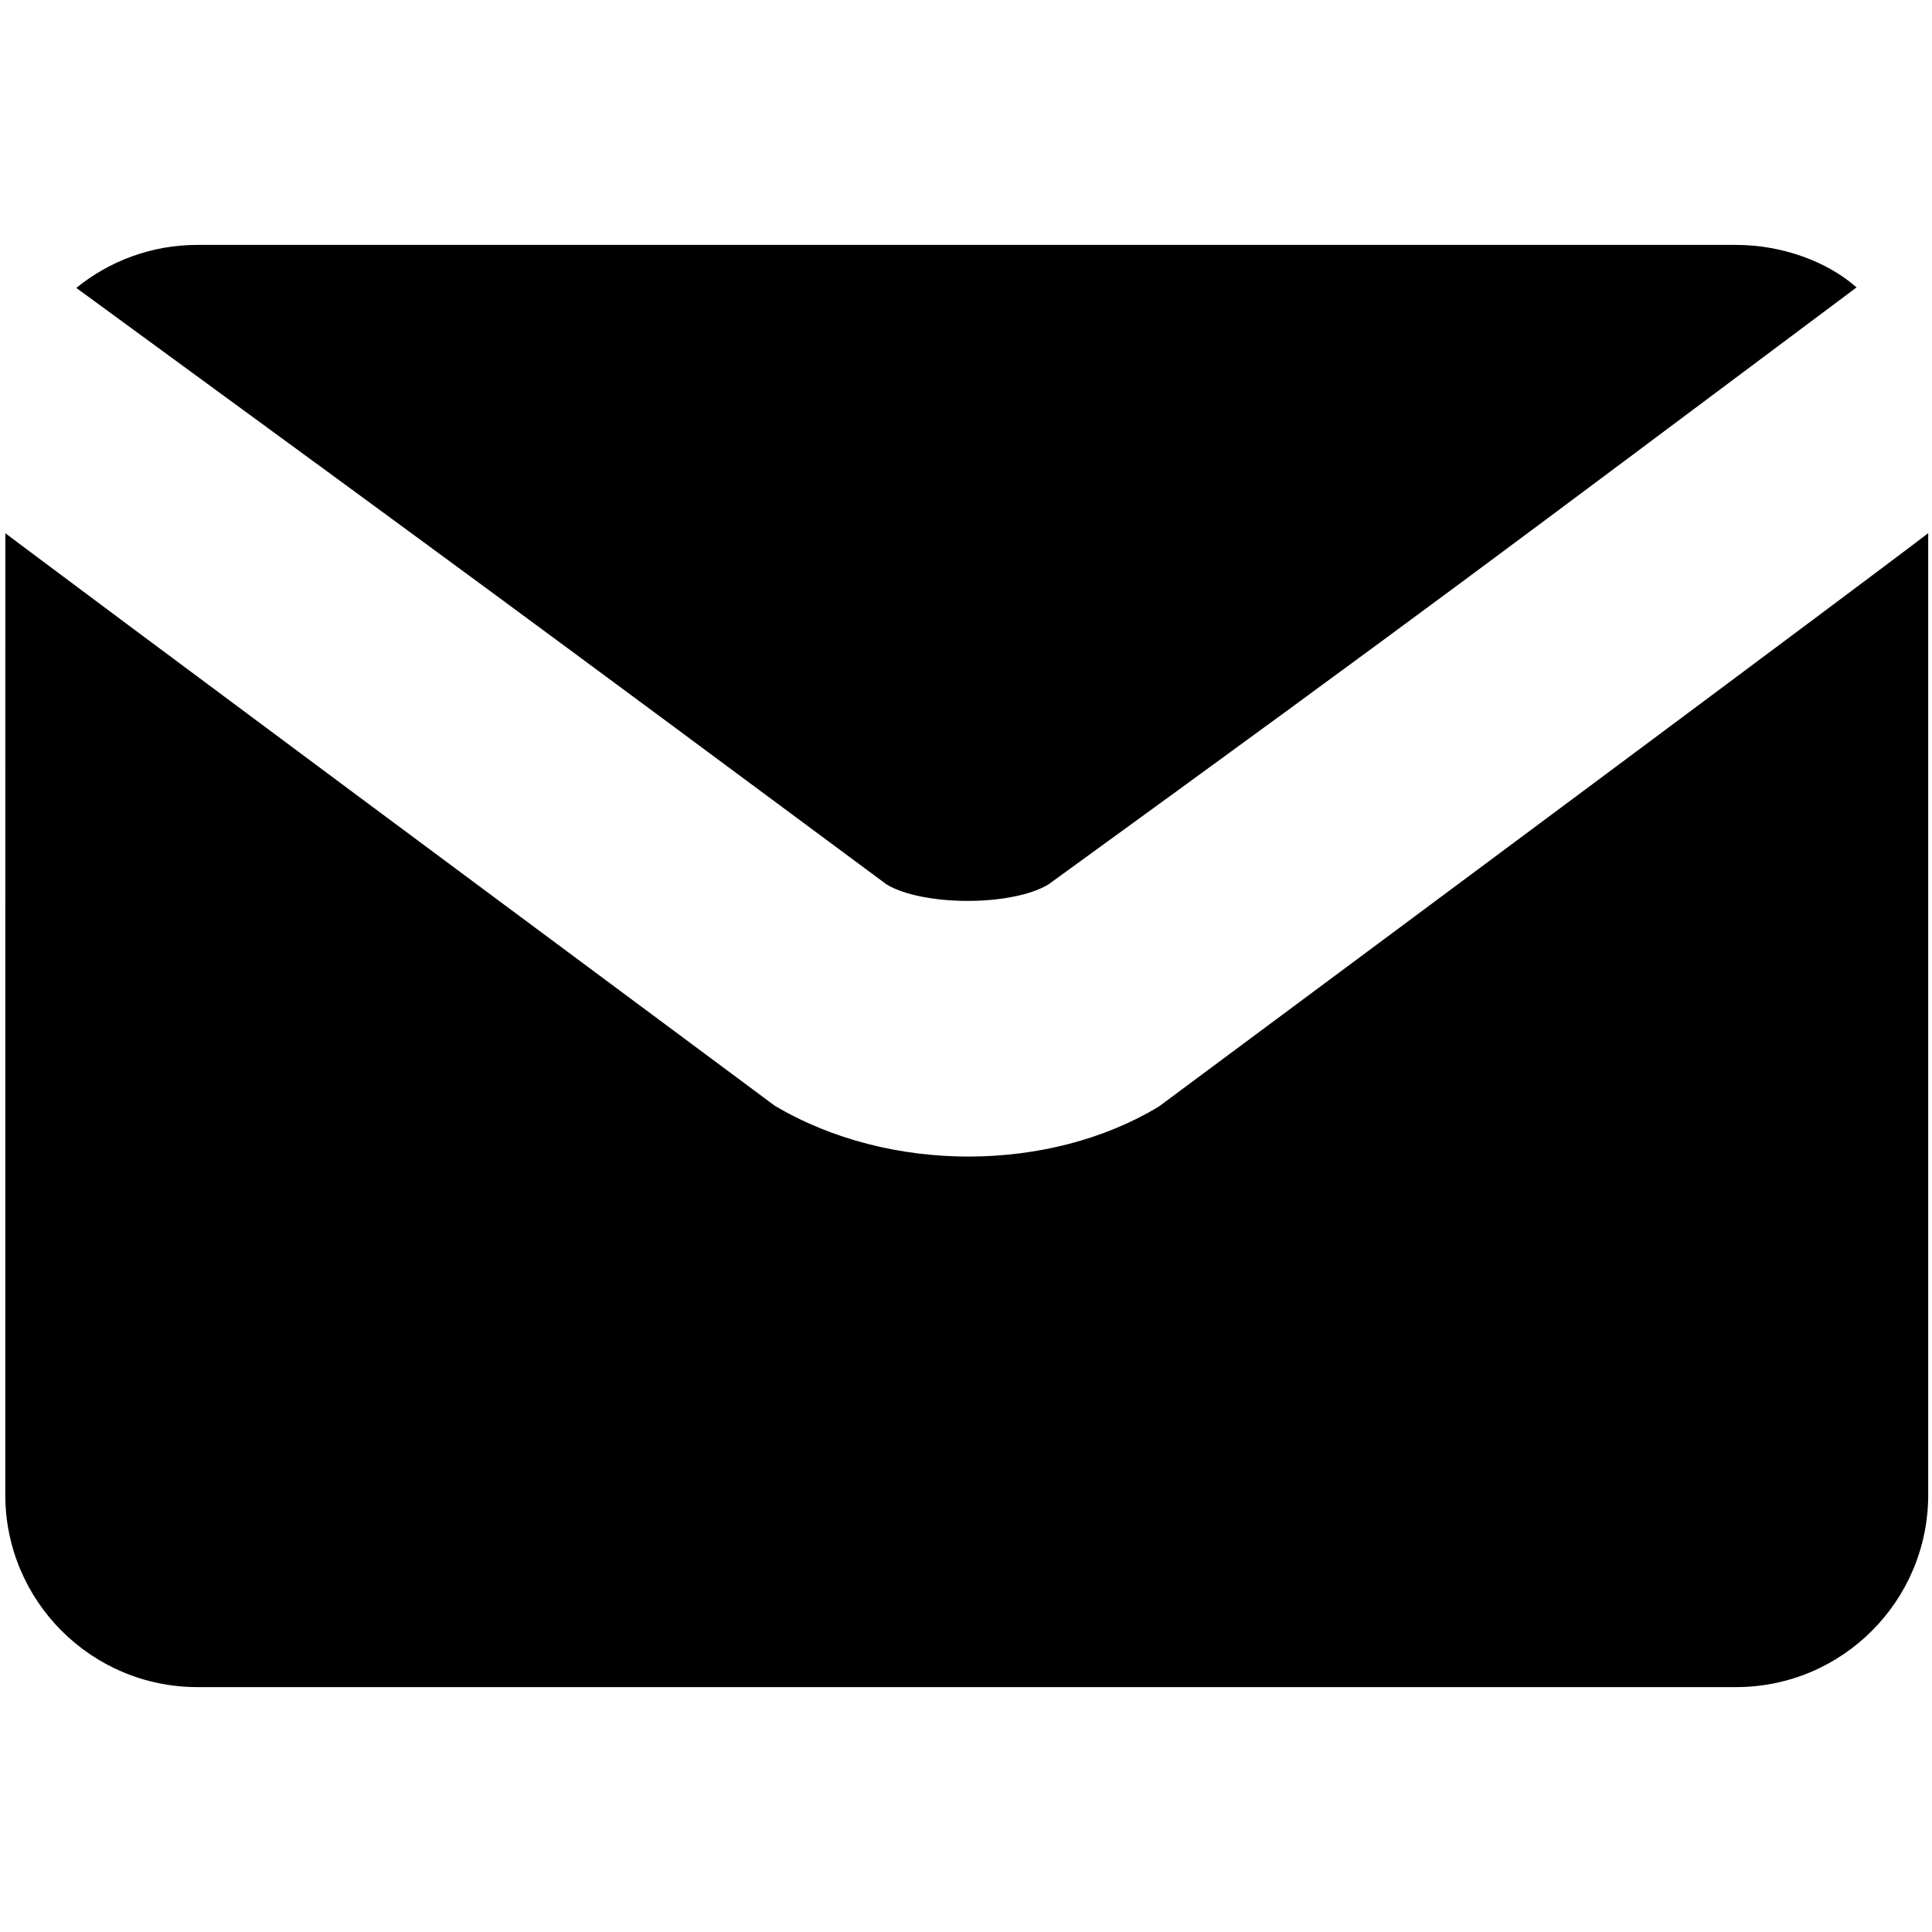
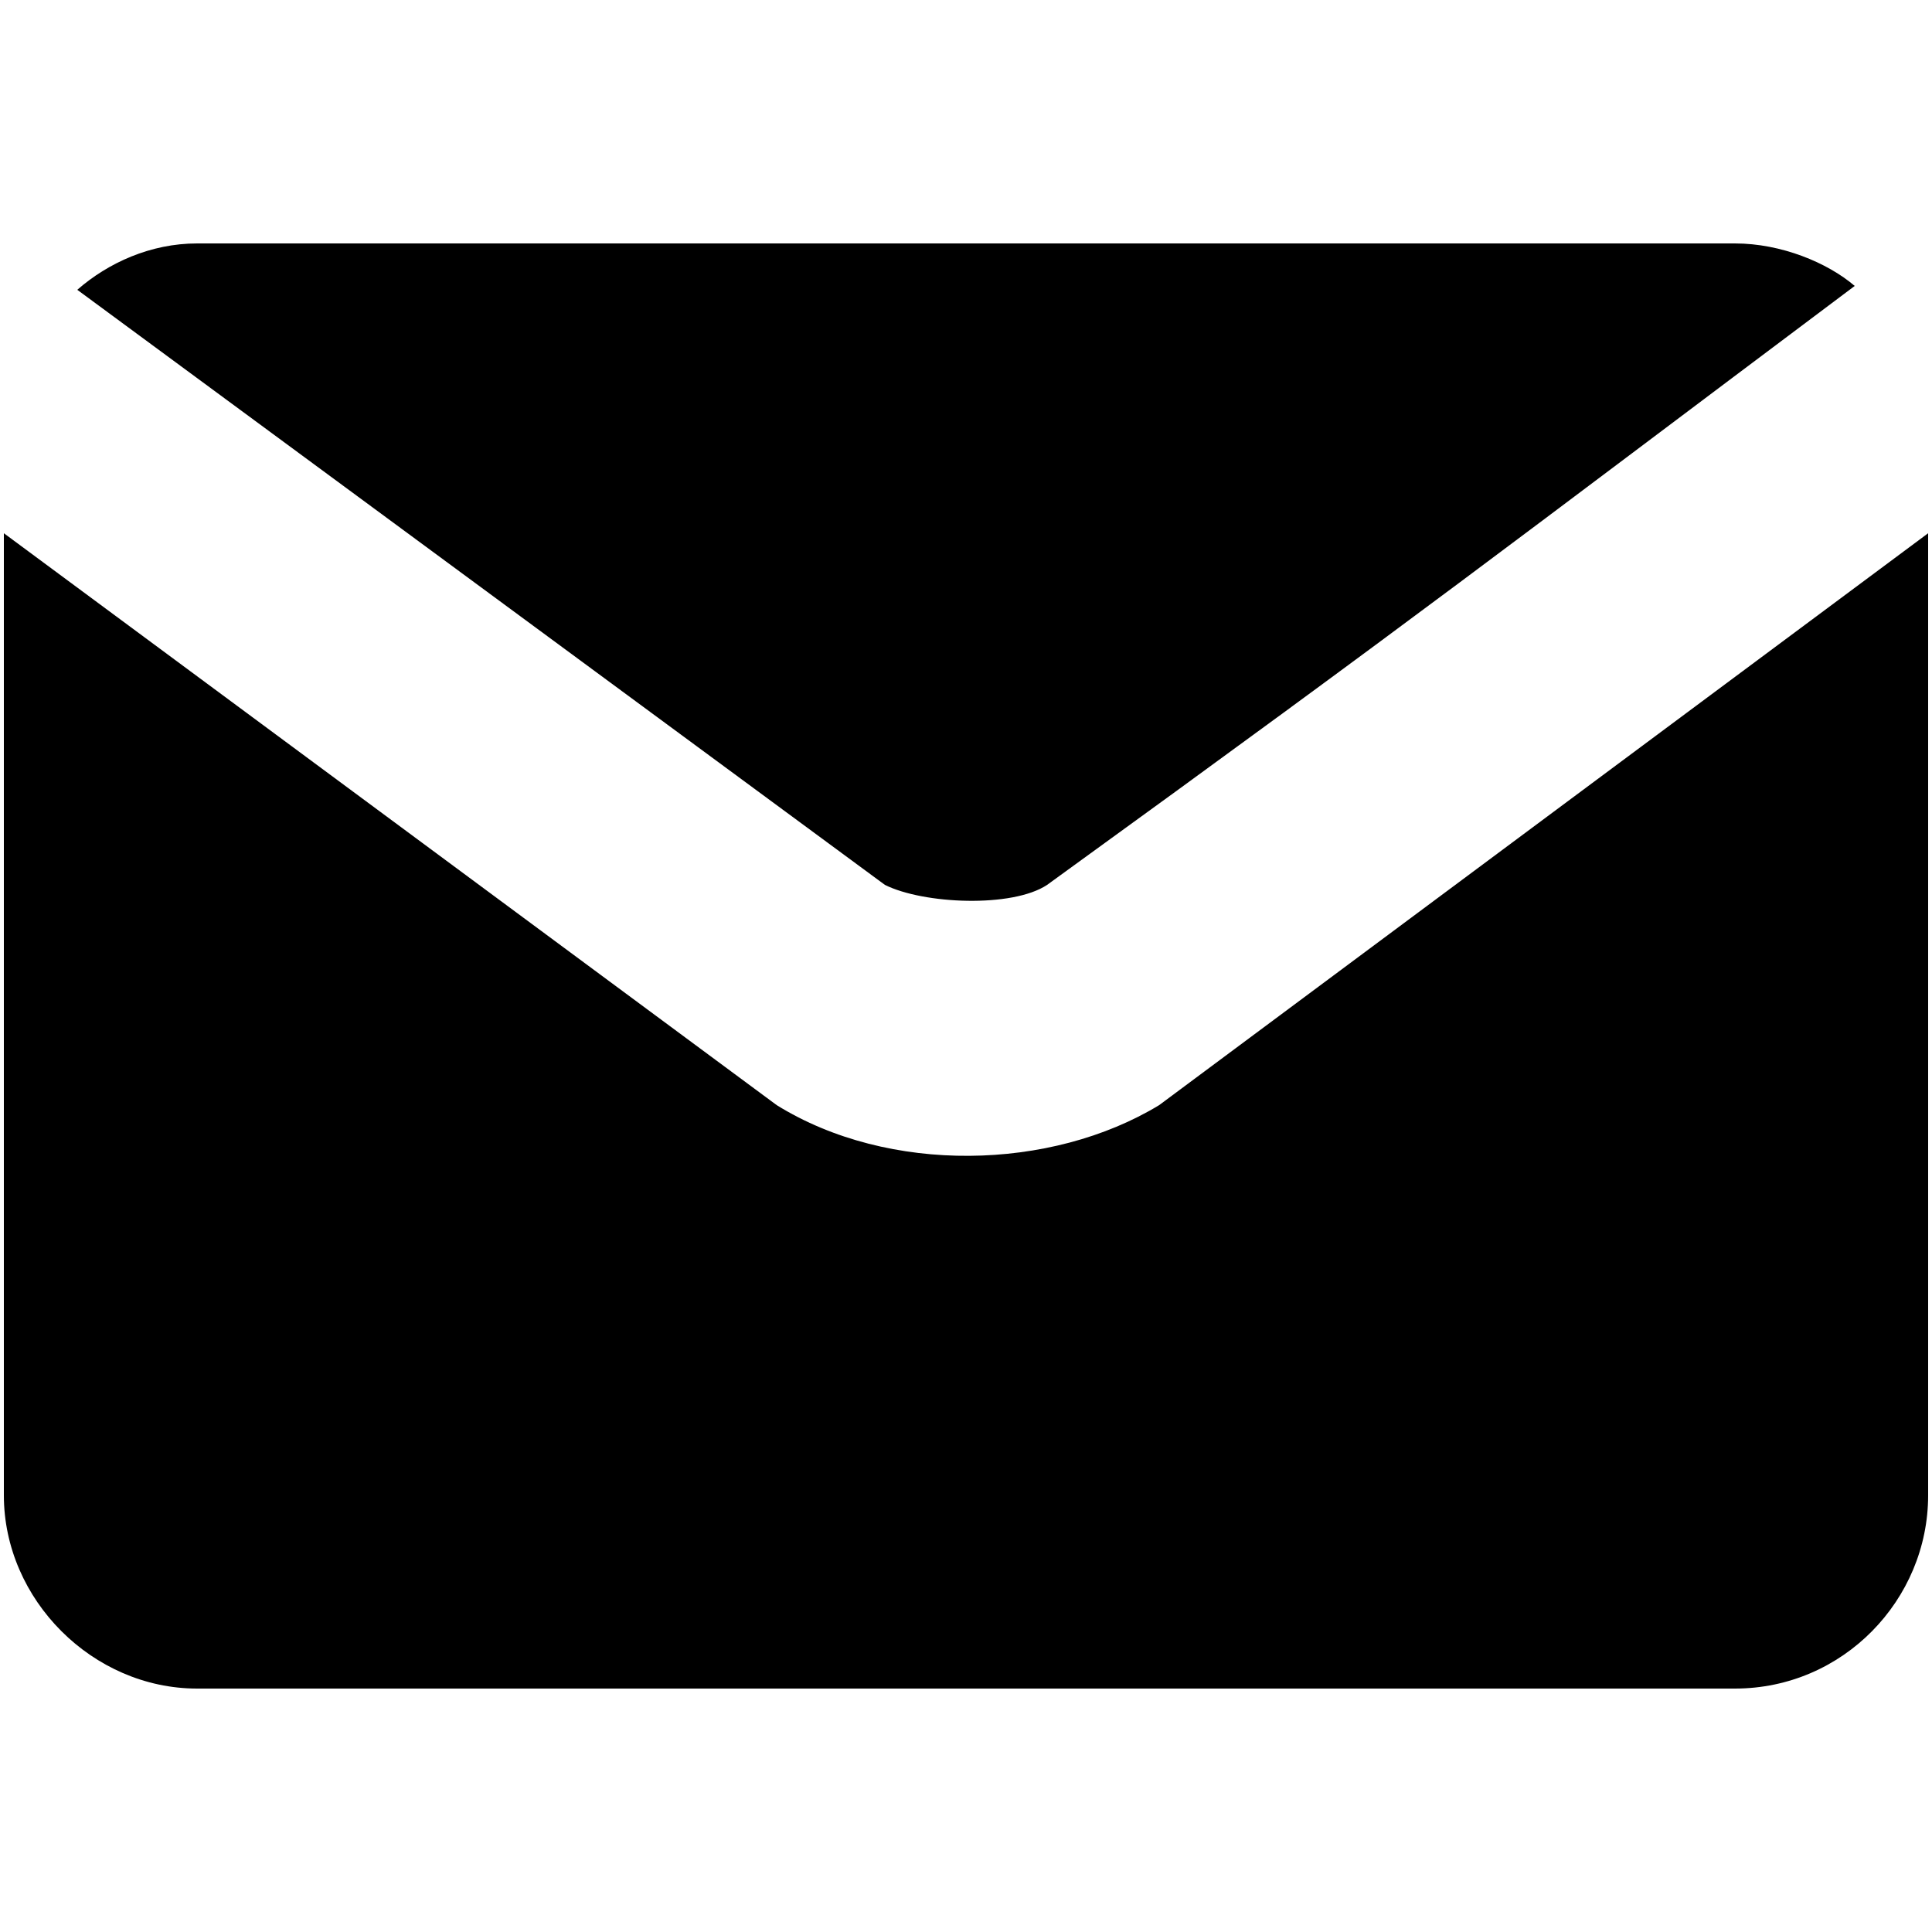
- <svg xmlns="http://www.w3.org/2000/svg" version="1.1" id="Layer_1" x="0px" y="0px" width="500px" height="500px" viewBox="0 0 500 500" enable-background="new 0 0 500 500" xml:space="preserve">
-   <path d="M1.369,386.854c0,27.481,22.258,49.766,49.729,49.766h398.193c27.472,0,49.729-22.283,49.729-49.766V137.985  c0,0-12.964,10.139-199.146,148.415c-28.297,17.069-69.558,17.459-99.372-0.243C18.573,151.058,1.381,137.997,1.381,137.997  L1.369,386.854z M229.468,228.907c9.294,5.564,32.148,5.759,41.844,0c97.806-70.979,116.88-85.534,209.169-154.526  c-7.619-6.743-19.379-11.001-31.189-11.001H51.098c-11.883,0-22.793,4.173-31.347,11.136  C122.149,149.394,131.274,156.076,229.468,228.907z" />
+ <svg xmlns="http://www.w3.org/2000/svg" width="500" height="500" viewBox="0 0 500 500">
+   <path d="M1 387c0 27 23 50 50 50h398c28 0 50-23 50-50V138L300 286c-28 17-70 18-99 0L1 138v249zm228-158c10 5 33 6 42 0 98-71 117-86 209-155-7-6-19-11-31-11H51c-12 0-23 5-31 12l209 154z" />
</svg>
